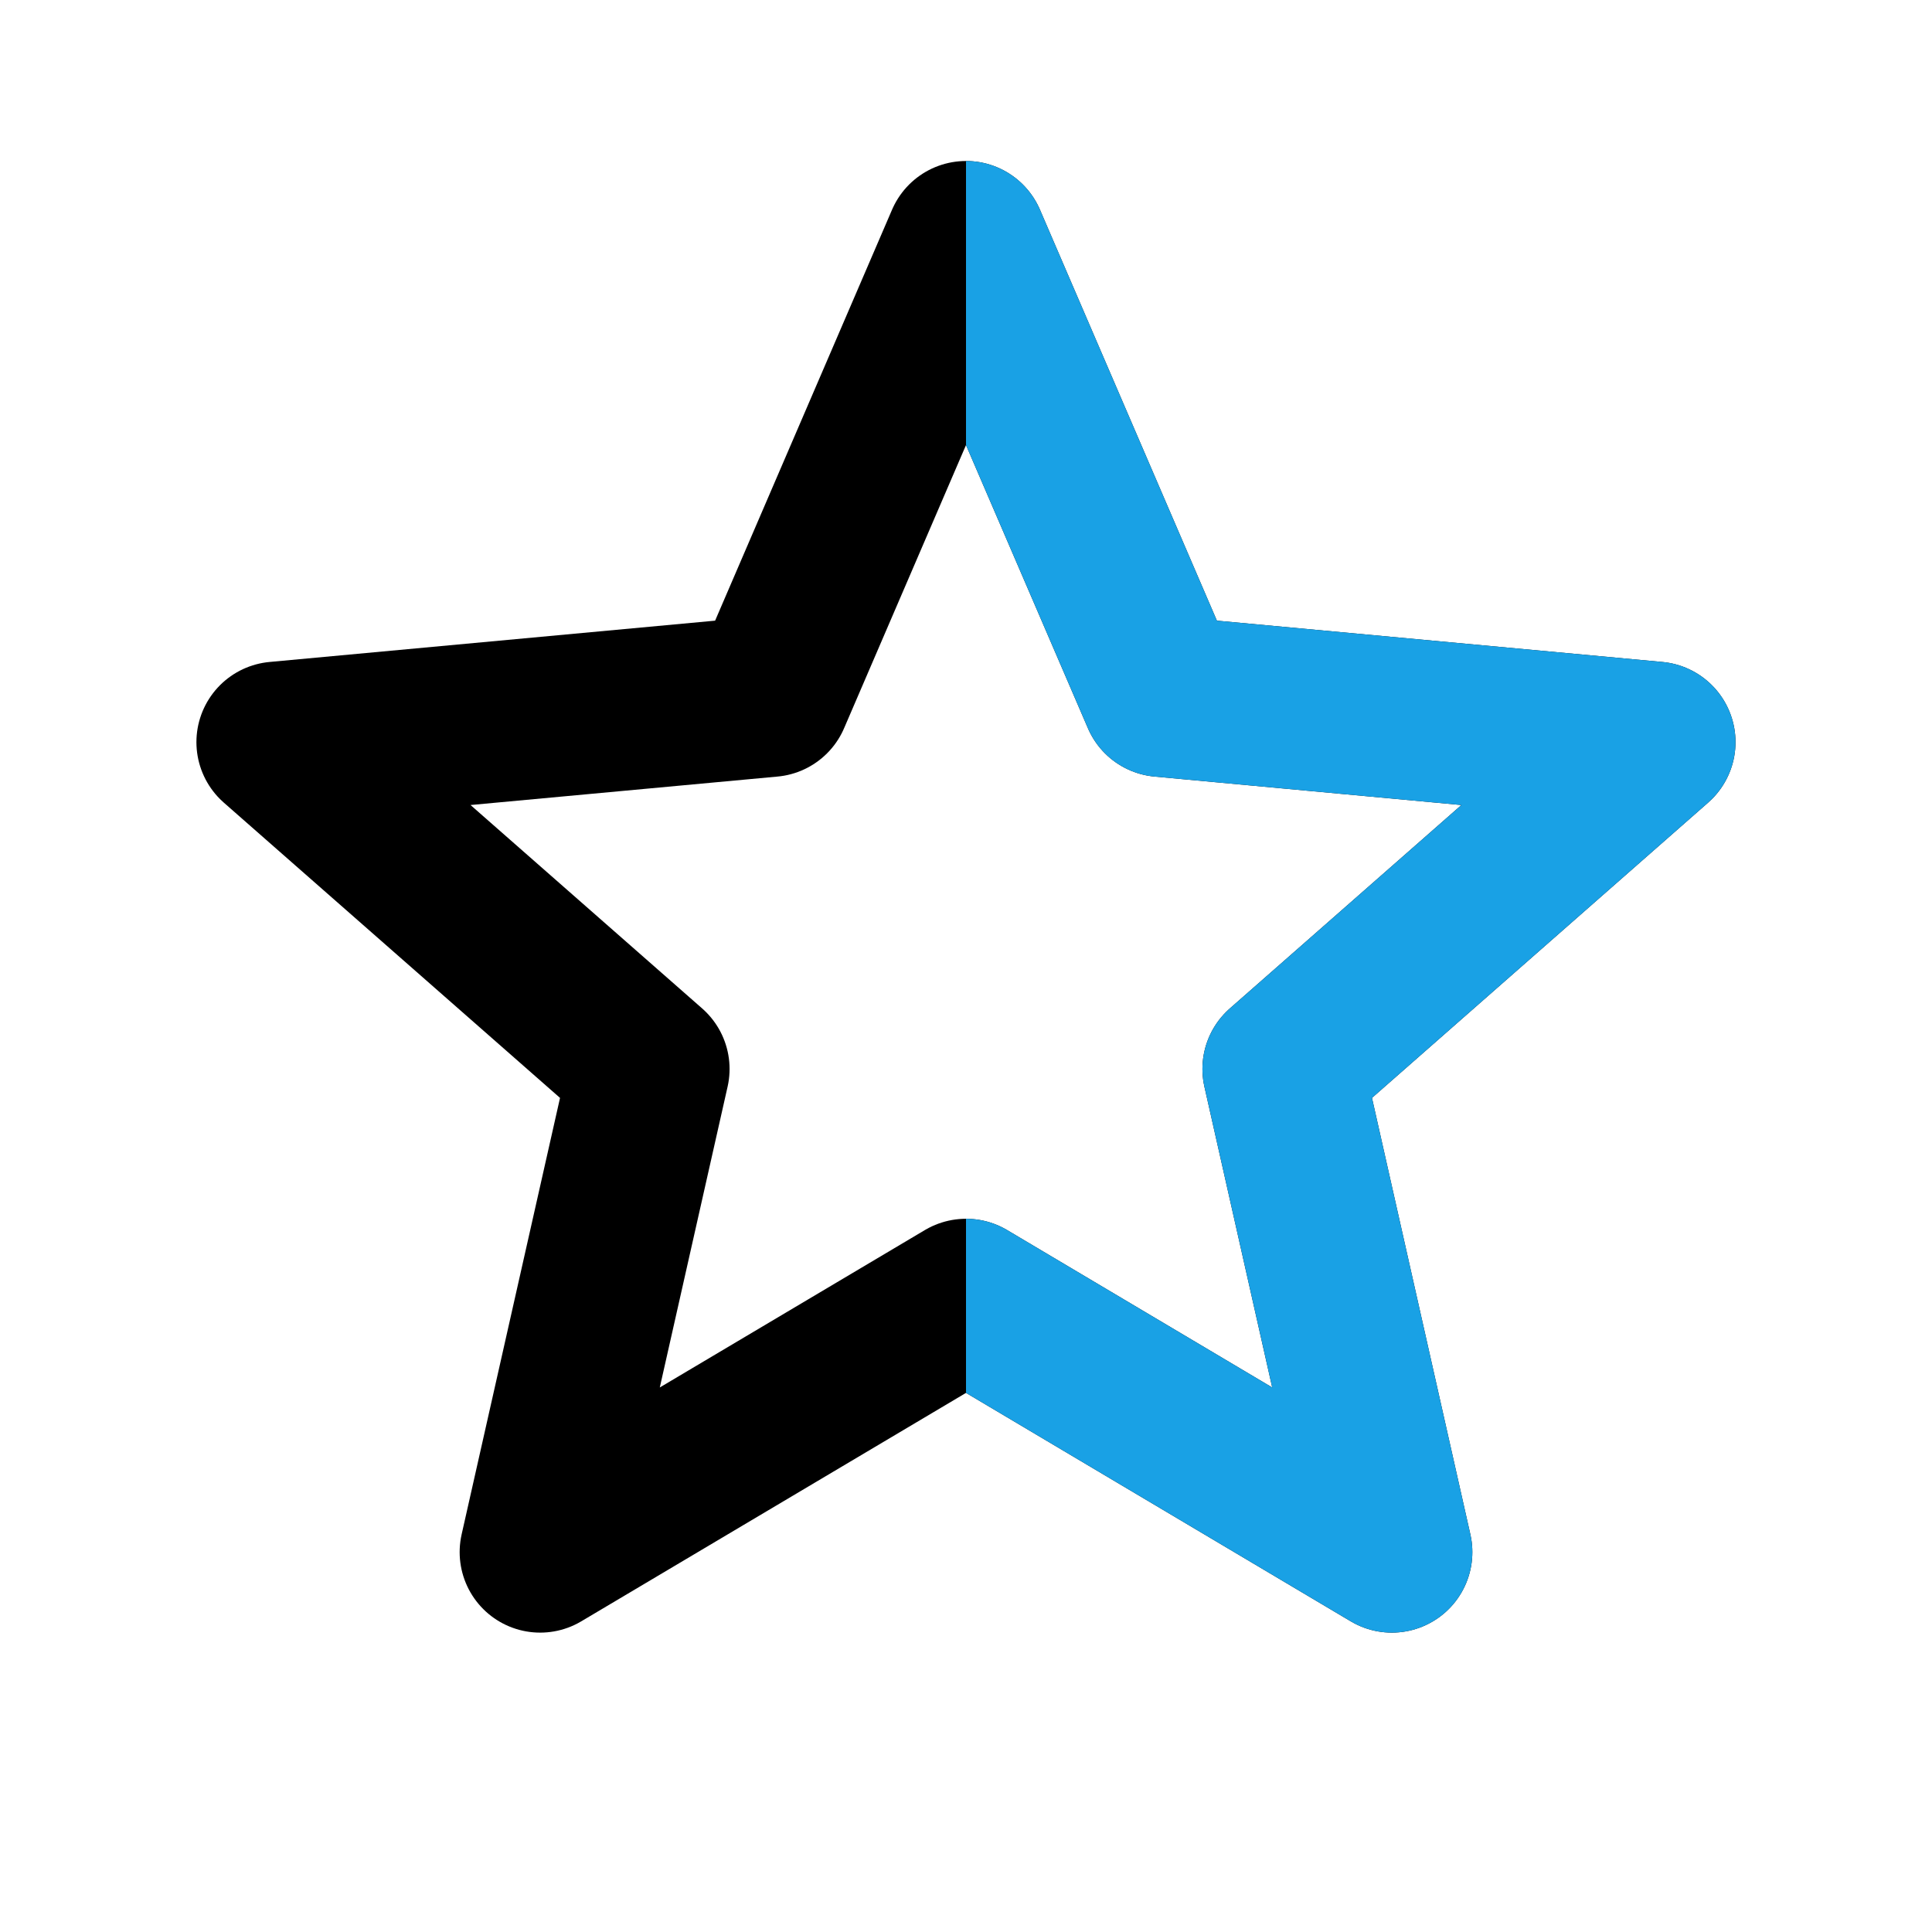
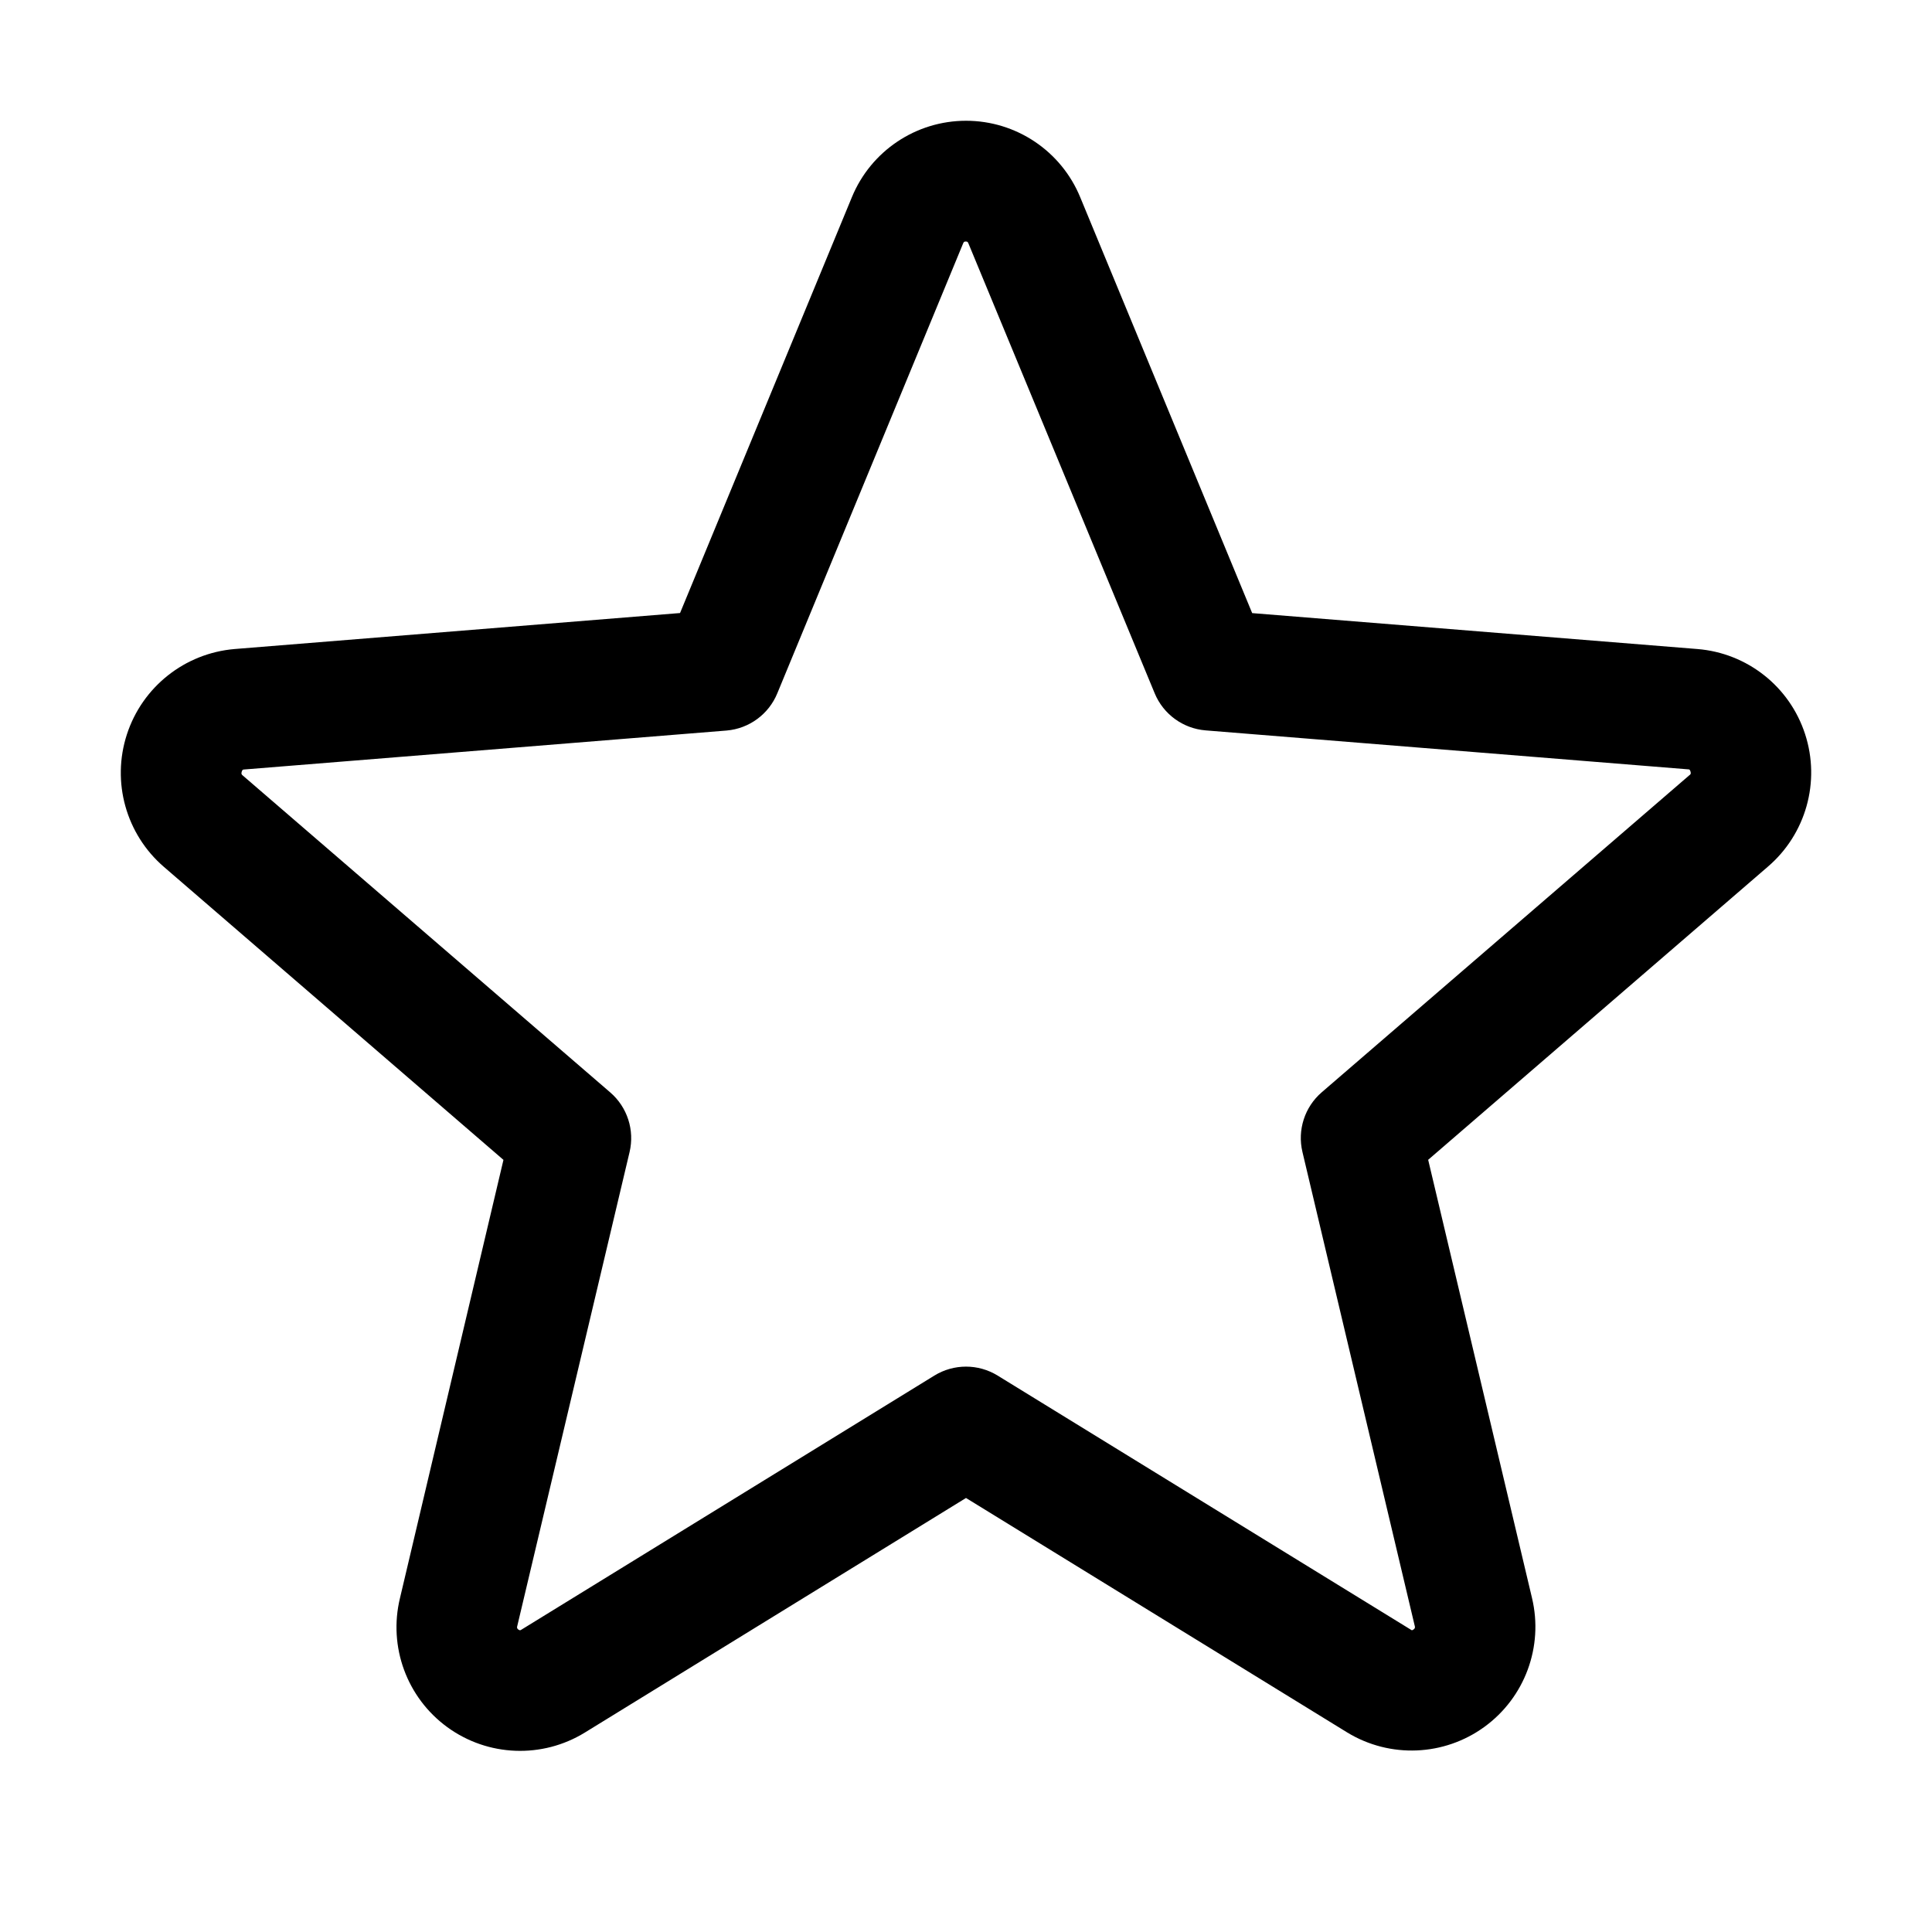
- <svg xmlns="http://www.w3.org/2000/svg" width="24" height="24" viewBox="0 0 24 24" fill="none">
-   <path d="M12 3L14.433 8.651L20.559 9.219L15.937 13.279L17.29 19.281L12 16.14L6.71 19.281L8.063 13.279L3.44 9.219L9.567 8.651L12 3Z" stroke="currentColor" stroke-width="2" stroke-linejoin="round" />
-   <mask id="mask0_1317_6142" style="mask-type:alpha" maskUnits="userSpaceOnUse" x="12" y="1" width="12" height="22">
-     <rect x="12" y="1" width="12" height="22" fill="black" />
-   </mask>
-   <g mask="url(#mask0_1317_6142)">
-     <path d="M12 3L14.433 8.651L20.559 9.219L15.937 13.279L17.29 19.281L12 16.14L6.71 19.281L8.063 13.279L3.44 9.219L9.567 8.651L12 3Z" stroke="#19A1E5" stroke-width="2" stroke-linejoin="round" />
-   </g>
+ <svg xmlns="http://www.w3.org/2000/svg" width="24" height="24" viewBox="0 0 256 256" fill="currentColor">
+   <path d="M239.18,97.26A16.38,16.38,0,0,0,224.92,86l-59-4.76L143.14,26.15a16.36,16.36,0,0,0-30.27,0L90.11,81.23,31.08,86a16.46,16.46,0,0,0-9.37,28.86l45,38.83L53,211.75a16.38,16.38,0,0,0,24.5,17.82L128,198.49l50.53,31.08A16.4,16.4,0,0,0,203,211.75l-13.76-58.07,45-38.83A16.43,16.43,0,0,0,239.18,97.26Zm-15.34,5.47-48.7,42a8,8,0,0,0-2.56,7.91l14.88,62.8a.37.37,0,0,1-.17.48c-.18.14-.23.11-.38,0l-54.72-33.65a8,8,0,0,0-8.38,0L69.09,215.94c-.15.09-.19.12-.38,0a.37.37,0,0,1-.17-.48l14.88-62.8a8,8,0,0,0-2.56-7.91l-48.7-42c-.12-.1-.23-.19-.13-.5s.18-.27.33-.29l63.92-5.16A8,8,0,0,0,103,91.86l24.62-59.61c.08-.17.11-.25.35-.25s.27.08.35.25L153,91.86a8,8,0,0,0,6.75,4.92l63.92,5.16c.15,0,.24,0,.33.29S224,102.63,223.84,102.73Z" />
</svg>
